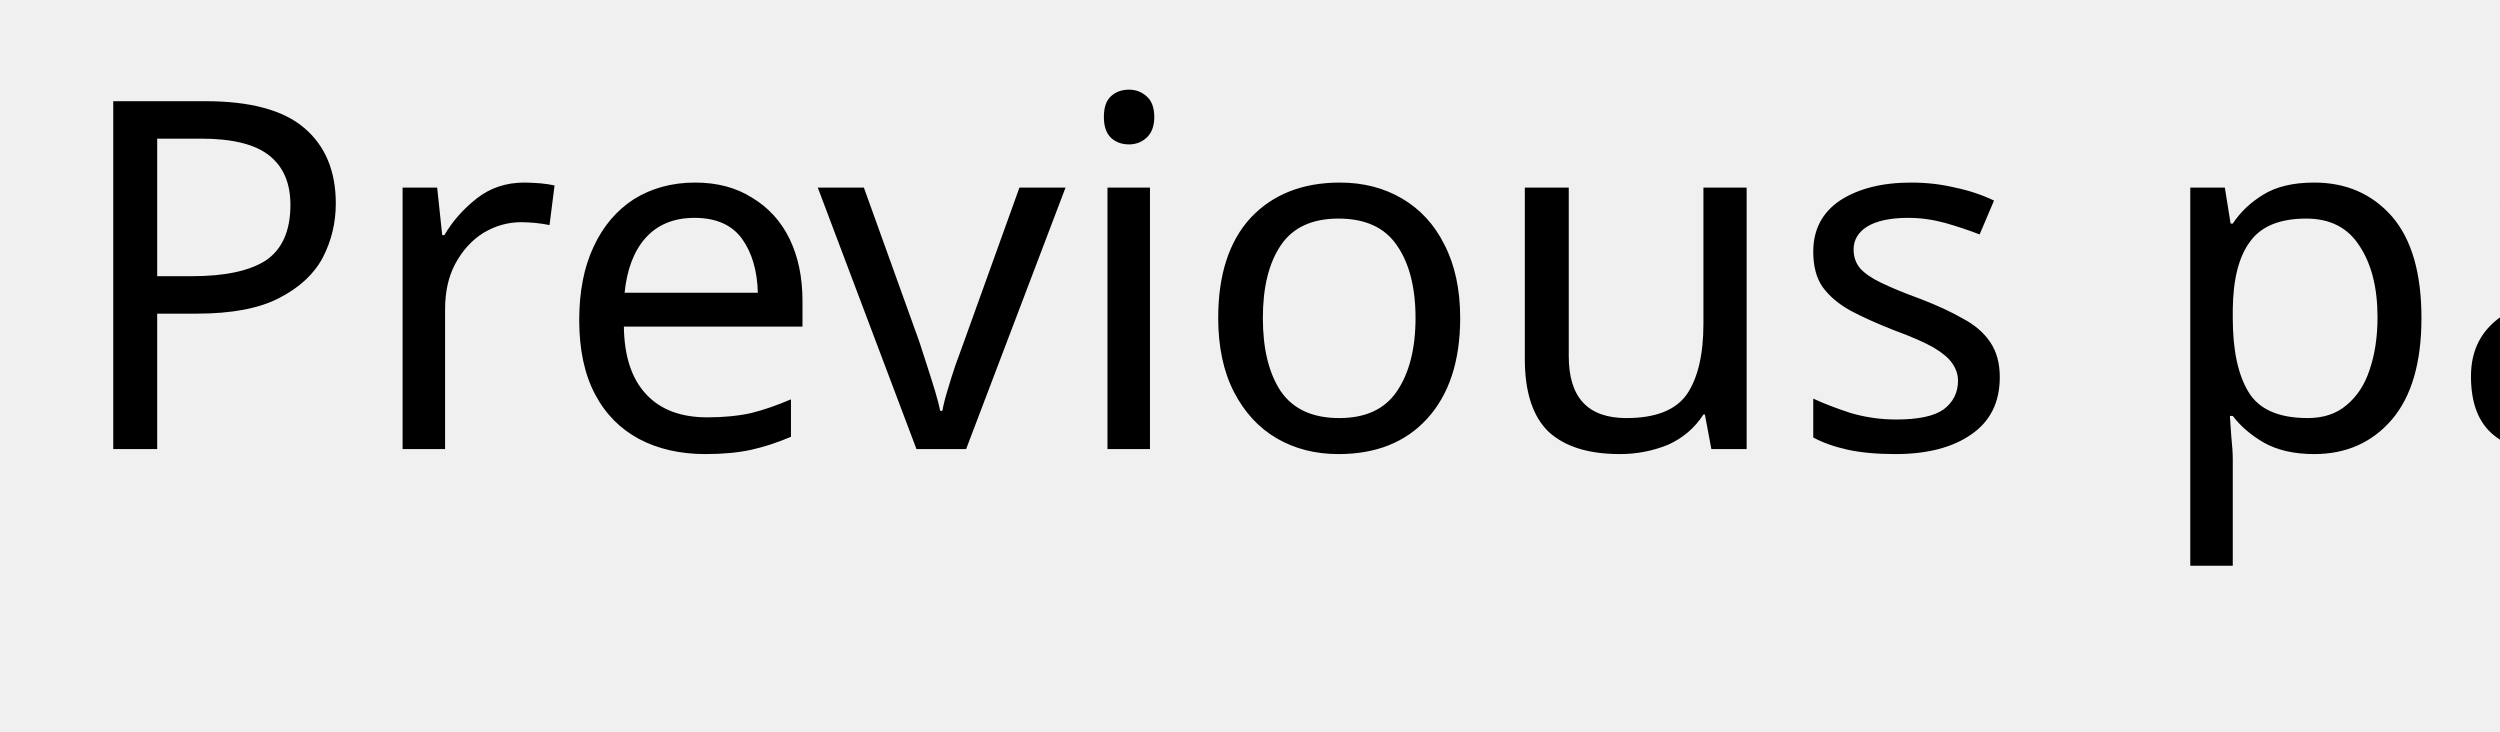
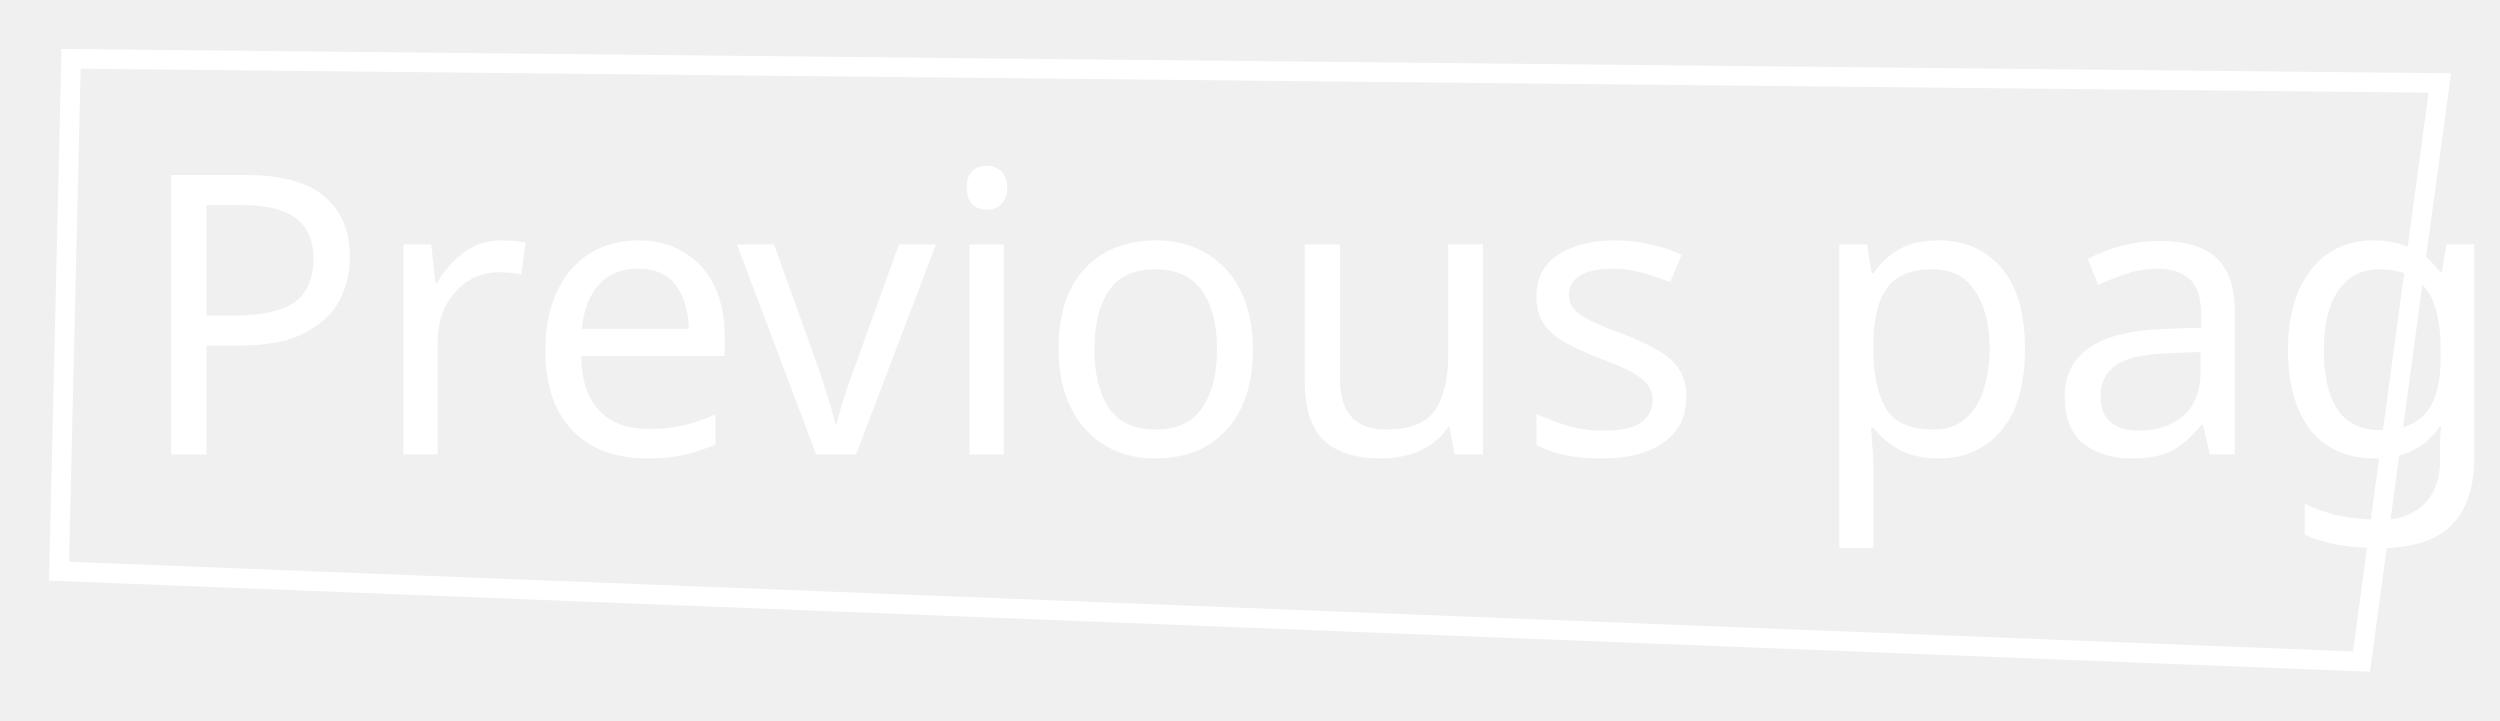
- <svg xmlns="http://www.w3.org/2000/svg" width="205" height="60" viewBox="0 0 54.239 15.875" version="1.1" id="svg4584">
+ <svg xmlns="http://www.w3.org/2000/svg" width="255.243" height="73.583" viewBox="0 0 67.532 19.469" version="1.1" id="svg4584">
  <defs id="defs4581" />
-   <g id="layer1">
-     <text xml:space="preserve" style="font-style:normal;font-variant:normal;font-weight:normal;font-stretch:normal;font-size:10.583px;line-height:1.25;font-family:'Princess Sofia';-inkscape-font-specification:'Princess Sofia';fill:#000000;fill-opacity:1;stroke:none;stroke-width:0.265" x="1.426" y="9.742" id="text51255-8">
-       <tspan style="font-style:normal;font-variant:normal;font-weight:normal;font-stretch:normal;font-family:'Princess Sofia';-inkscape-font-specification:'Princess Sofia';stroke-width:0.265" x="1.426" y="9.742" id="tspan2597-0">Previous page</tspan>
+   <g id="layer1" transform="translate(1.836463,1.391751)">
+     <text xml:space="preserve" style="font-style:normal;font-variant:normal;font-weight:normal;font-stretch:normal;font-size:10.583px;line-height:1.25;font-family:Handlee;-inkscape-font-specification:Handlee;fill:#ffffff;fill-opacity:1;stroke:none;stroke-width:0.265" x="1.752" y="10.882" id="text51255-8">
+       <tspan style="font-style:normal;font-variant:normal;font-weight:normal;font-stretch:normal;font-family:Handlee;-inkscape-font-specification:Handlee;stroke-width:0.265;fill:#ffffff" x="1.752" y="10.882" id="tspan2597-0">Previous page</tspan>
    </text>
    <text xml:space="preserve" style="font-style:normal;font-weight:normal;font-size:10.583px;line-height:1.25;font-family:sans-serif;fill:#000000;fill-opacity:1;stroke:none;stroke-width:0.265" x="1.628" y="32.238" id="text7933">
      <tspan id="tspan7931" style="stroke-width:0.265" x="1.628" y="32.238" />
    </text>
+     <path style="fill:none;stroke:#ffffff;stroke-width:0.529;stroke-miterlimit:4;stroke-dasharray:none" d="M 0.083,0.198 64.07,0.85 61.954,16.48 -0.243,14.038 Z" id="path1518" />
  </g>
</svg>
